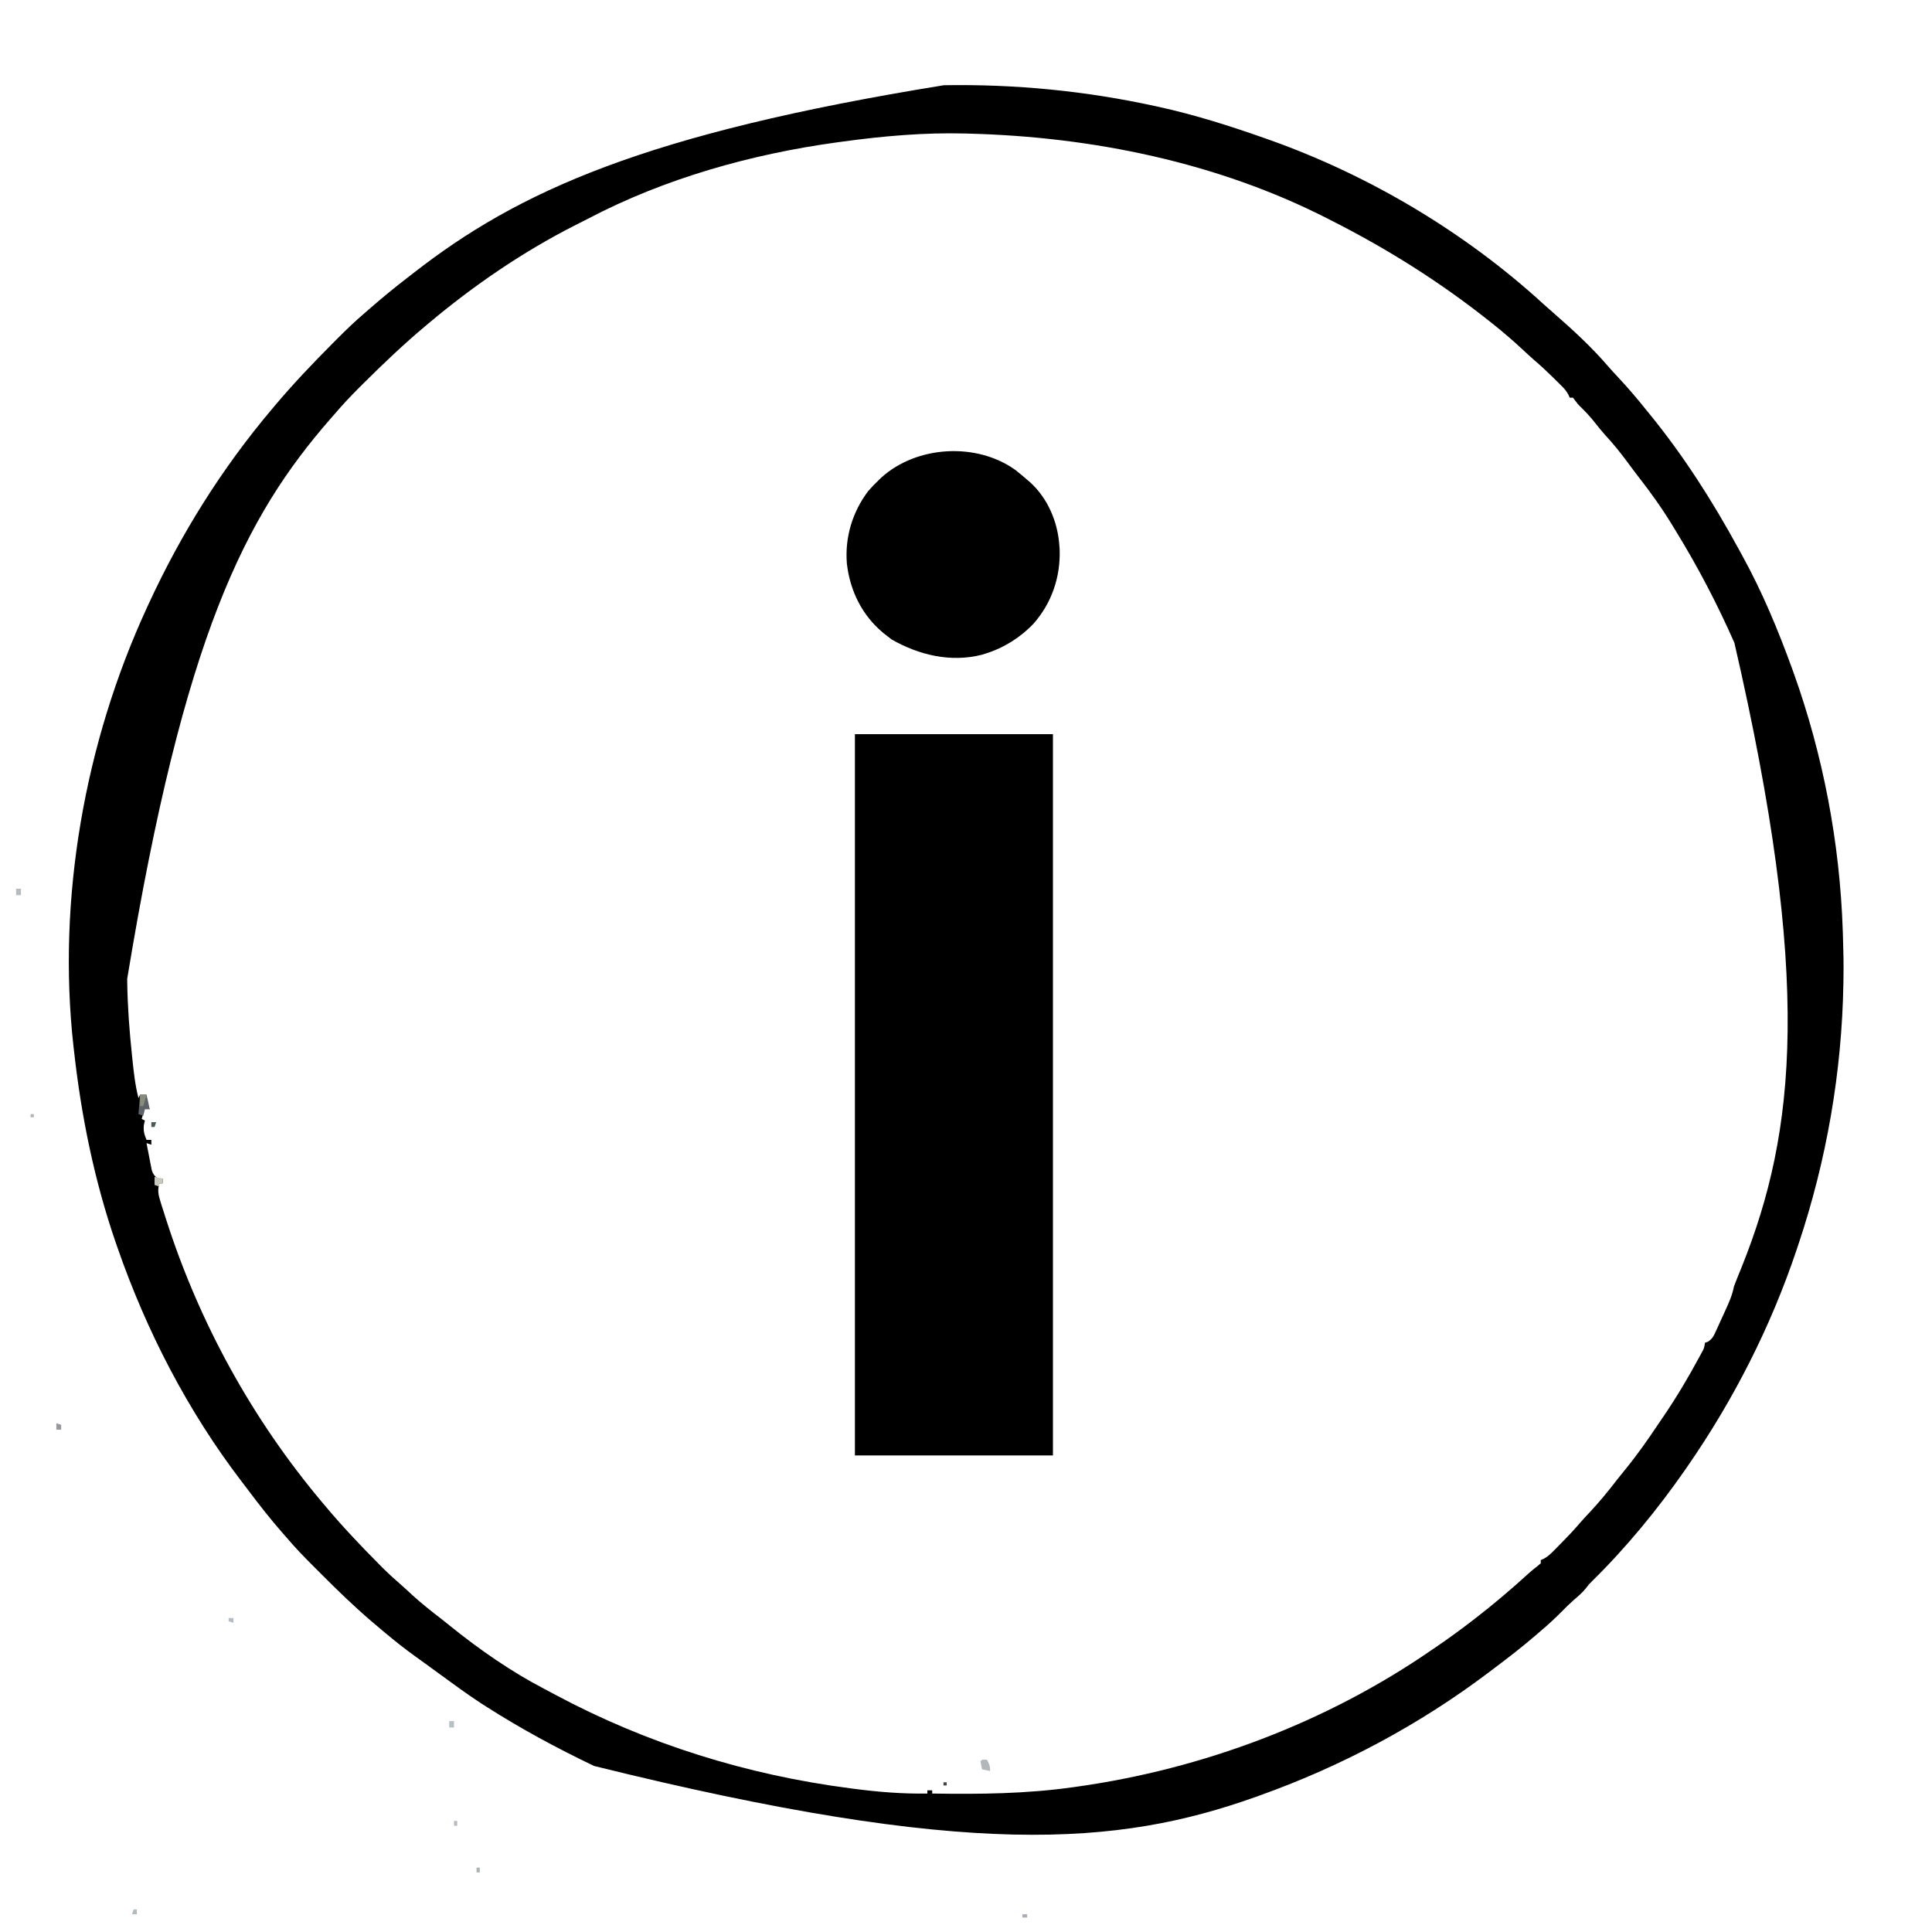
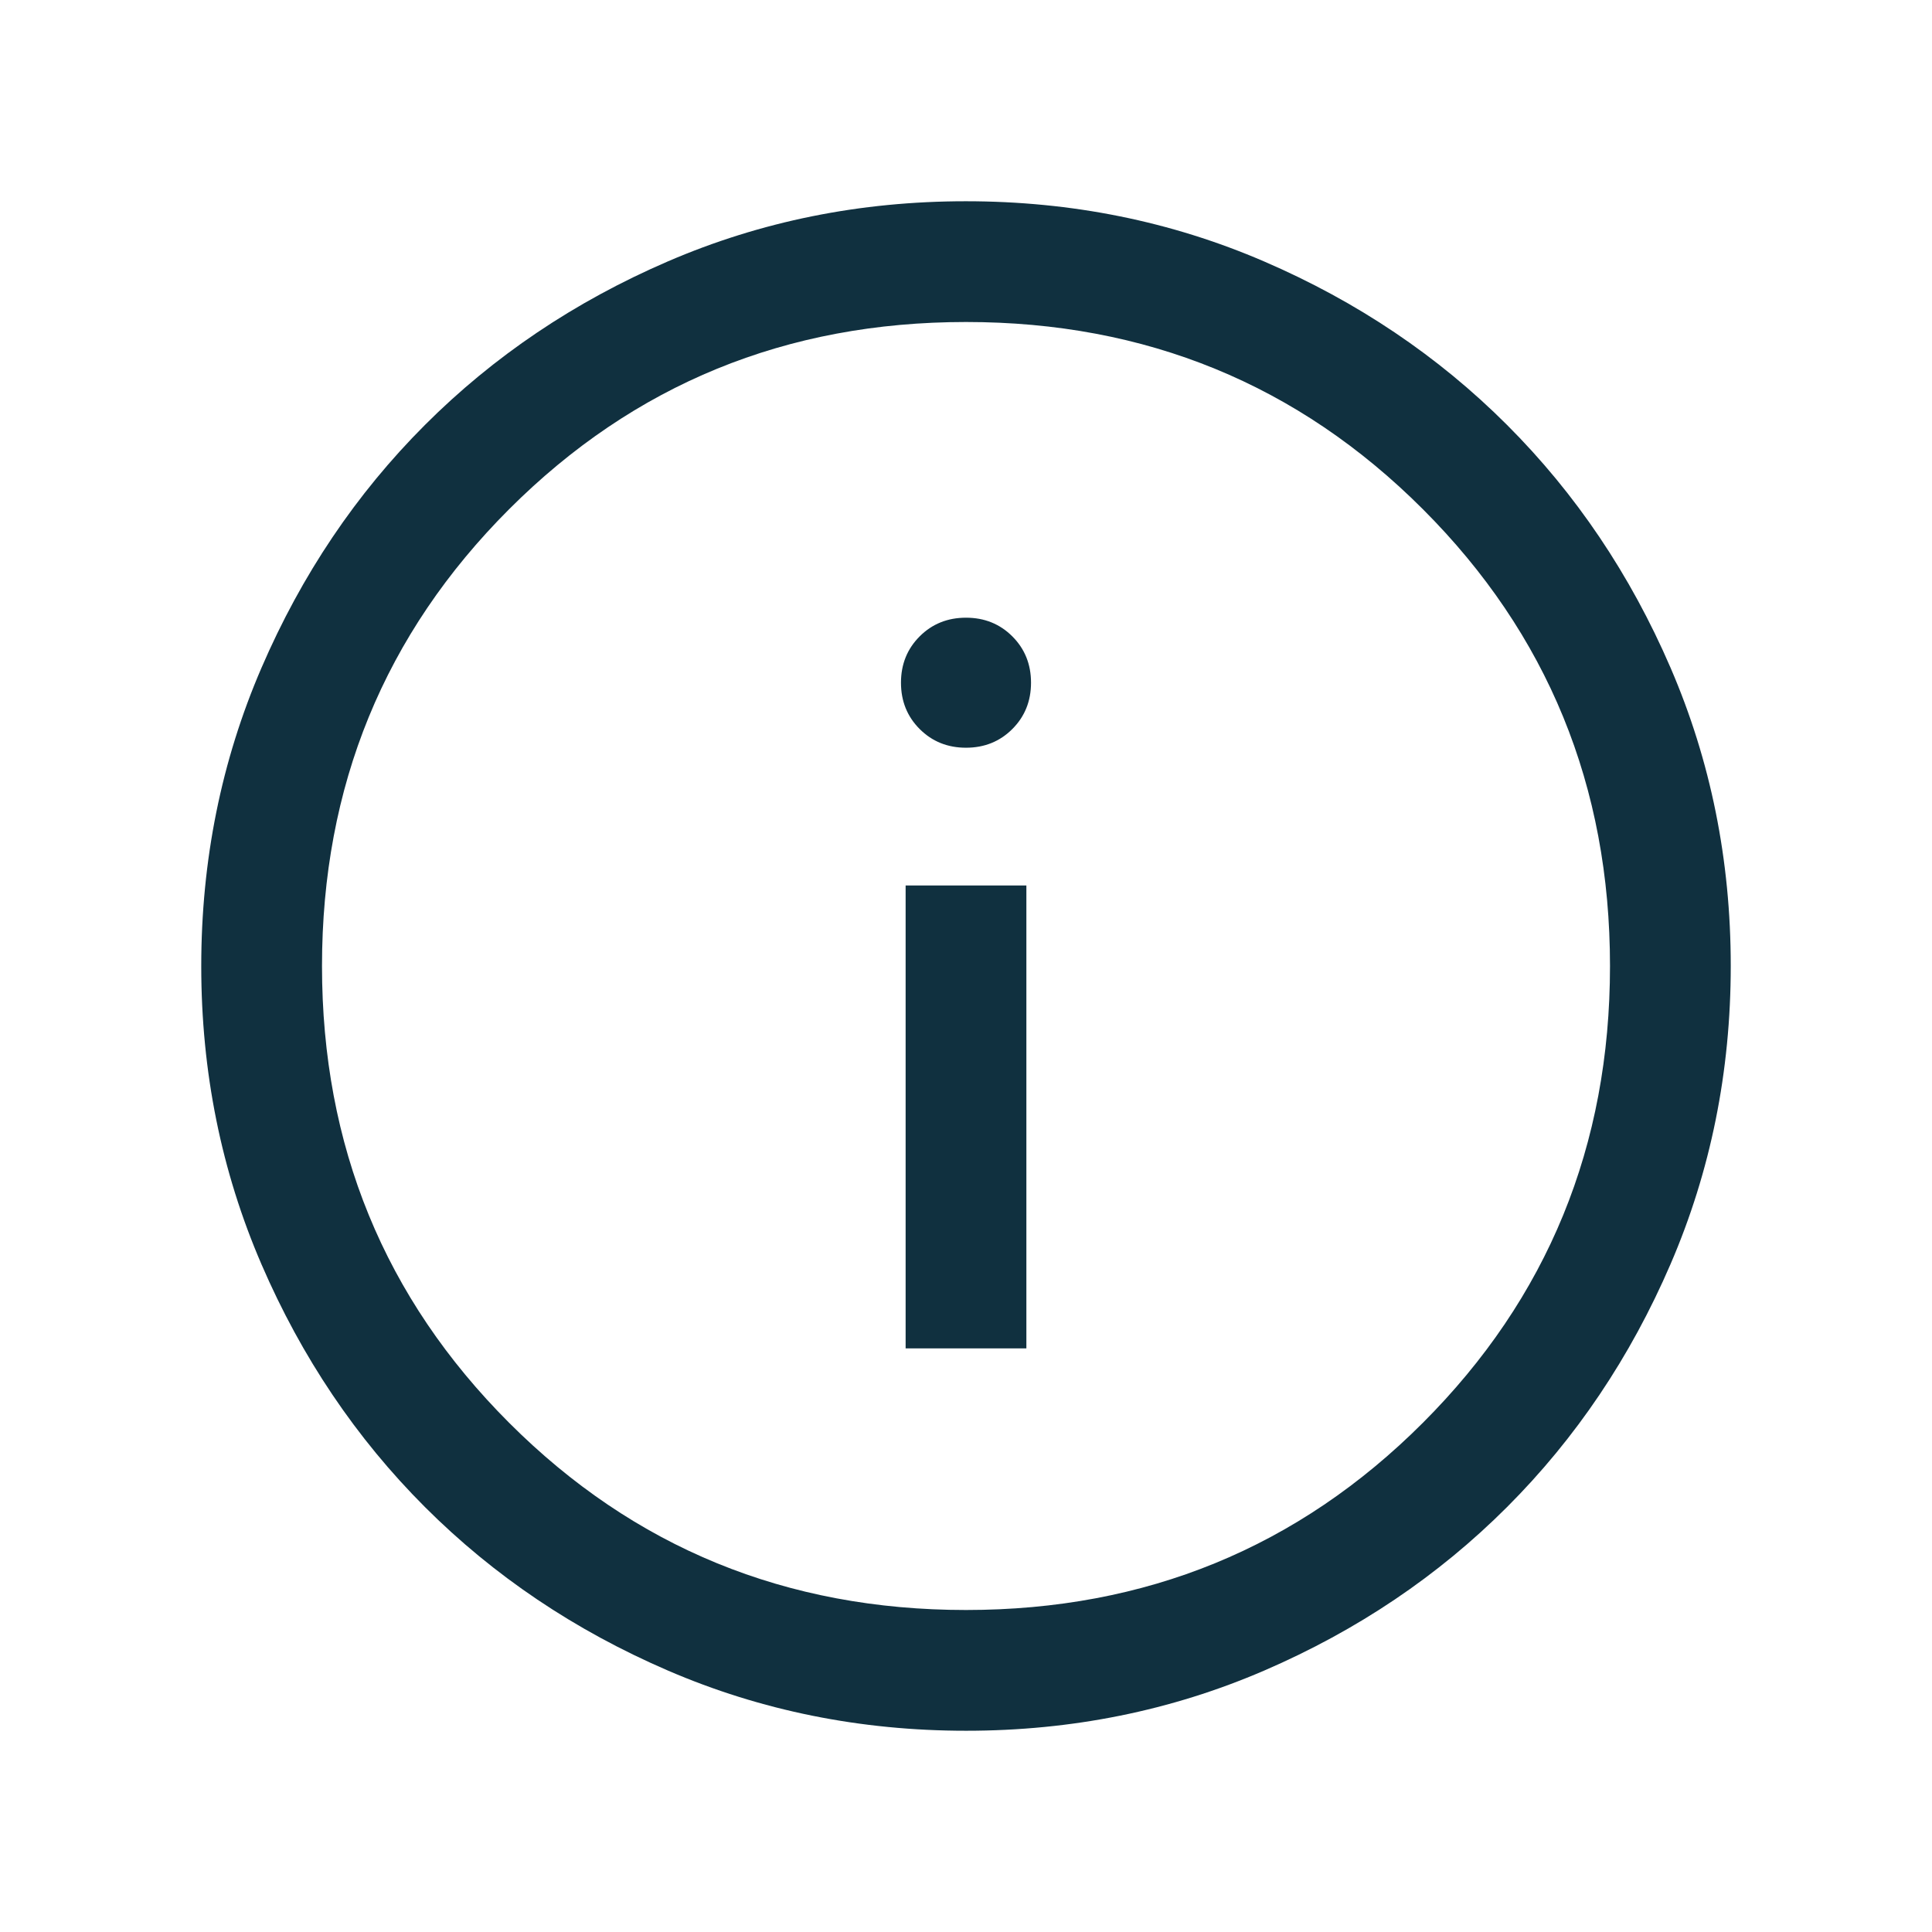
- <svg xmlns="http://www.w3.org/2000/svg" version="1.1" width="1200" height="1200">
-   <path d="M0 0 C44.467 -0.744 88.29 3.544 131.718 13.066 C132.748 13.292 132.748 13.292 133.798 13.522 C156.281 18.49 178.022 25.396 199.718 33.066 C200.771 33.438 201.824 33.809 202.909 34.191 C264.811 56.285 324.083 91.619 372.582 136.109 C374.495 137.862 376.438 139.563 378.406 141.254 C390.42 151.733 402.383 162.69 412.75 174.816 C414.796 177.155 416.902 179.427 419.023 181.698 C424.862 187.951 430.38 194.376 435.718 201.066 C436.639 202.196 437.561 203.325 438.484 204.453 C459.556 230.324 477.51 258.49 493.461 287.76 C494.284 289.27 495.11 290.777 495.94 292.283 C508.222 314.603 518.043 338.136 526.718 362.066 C527.095 363.106 527.473 364.146 527.861 365.217 C546.147 416.294 556.458 470.668 558.281 524.879 C558.322 526.114 558.364 527.349 558.407 528.621 C558.692 537.444 558.901 546.239 558.718 555.066 C558.706 555.938 558.693 556.809 558.68 557.707 C557.776 612.87 548.246 667.782 530.718 720.066 C530.143 721.793 530.143 721.793 529.555 723.555 C513.432 771.447 490.478 816.544 461.718 858.066 C461.252 858.74 460.786 859.413 460.305 860.107 C443.195 884.679 423.921 908.168 402.57 929.18 C400.601 931.117 400.601 931.117 398.656 933.691 C396.357 936.509 393.753 938.691 390.992 941.047 C388.462 943.294 386.094 945.658 383.718 948.066 C379.54 952.283 375.245 956.231 370.718 960.066 C369.798 960.864 368.877 961.662 367.929 962.484 C359.146 970.063 349.993 977.105 340.718 984.066 C339.584 984.924 339.584 984.924 338.428 985.798 C295.433 1018.273 247.416 1043.892 196.718 1062.066 C195.571 1062.478 194.424 1062.89 193.243 1063.315 C108.134 1093.539 14.954 1101.484 -217.292 1043.941 C-240.378 1032.889 -262.709 1020.863 -284.282 1007.066 C-285.939 1006.007 -285.939 1006.007 -287.629 1004.926 C-296.736 998.963 -305.486 992.475 -314.282 986.066 C-315.341 985.297 -316.401 984.527 -317.493 983.734 C-319.256 982.454 -321.018 981.171 -322.778 979.887 C-324.515 978.624 -326.257 977.369 -328.004 976.121 C-334.652 971.353 -341.02 966.33 -347.282 961.066 C-347.822 960.612 -348.362 960.159 -348.919 959.691 C-350.669 958.217 -352.414 956.736 -354.157 955.254 C-354.931 954.599 -354.931 954.599 -355.72 953.931 C-366.399 944.786 -376.495 935.02 -386.414 925.065 C-388.173 923.3 -389.938 921.54 -391.704 919.781 C-397.443 914.045 -403.045 908.272 -408.282 902.066 C-409.23 900.983 -410.181 899.901 -411.133 898.82 C-418.351 890.545 -425.091 881.968 -431.684 873.188 C-433.228 871.138 -434.786 869.099 -436.348 867.062 C-469.66 823.474 -495.313 773.807 -513.282 722.066 C-513.856 720.419 -513.856 720.419 -514.441 718.738 C-527.7 680.215 -535.773 640.517 -540.282 600.066 C-540.402 599.034 -540.522 598.001 -540.646 596.937 C-550.85 505.465 -533.636 408.396 -495.282 325.066 C-494.794 324.002 -494.305 322.937 -493.802 321.84 C-473.708 278.335 -448.25 237.686 -417.282 201.066 C-416.85 200.551 -416.418 200.036 -415.974 199.505 C-404.27 185.551 -391.761 172.458 -378.907 159.566 C-378.391 159.048 -377.874 158.529 -377.343 157.994 C-371.503 152.132 -365.598 146.42 -359.282 141.066 C-358.164 140.094 -357.046 139.12 -355.93 138.145 C-348.477 131.688 -340.889 125.449 -333.069 119.442 C-331.891 118.535 -330.716 117.625 -329.545 116.71 C-264.404 65.88 -185.674 30.017 0 0 Z M-63.282 35.066 C-64.331 35.208 -65.379 35.35 -66.46 35.496 C-119.716 42.812 -173.436 57.898 -221.155 82.96 C-223.575 84.219 -226.012 85.441 -228.45 86.664 C-261.43 103.347 -292.011 124.298 -320.282 148.066 C-321.063 148.72 -321.063 148.72 -321.86 149.388 C-335.444 160.782 -348.229 172.929 -360.782 185.441 C-361.714 186.369 -362.646 187.296 -363.606 188.251 C-368.706 193.363 -373.6 198.57 -378.282 204.066 C-379.231 205.15 -380.181 206.232 -381.133 207.312 C-433.884 267.787 -472.11 341.589 -507.282 555.066 C-507.263 556.417 -507.263 556.417 -507.244 557.795 C-507.004 572.681 -505.897 587.394 -504.344 602.191 C-504.216 603.428 -504.216 603.428 -504.086 604.689 C-503.224 612.914 -502.349 621.038 -500.282 629.066 C-499.952 628.406 -499.622 627.746 -499.282 627.066 C-497.962 627.066 -496.642 627.066 -495.282 627.066 C-495.612 628.056 -495.942 629.046 -496.282 630.066 C-494.907 633.233 -494.907 633.233 -493.282 636.066 C-494.272 635.736 -495.262 635.406 -496.282 635.066 C-496.942 637.376 -497.602 639.686 -498.282 642.066 C-497.622 642.396 -496.962 642.726 -496.282 643.066 C-496.488 643.933 -496.694 644.799 -496.907 645.691 C-497.322 649.431 -496.678 651.616 -495.282 655.066 C-494.292 655.066 -493.302 655.066 -492.282 655.066 C-492.282 656.056 -492.282 657.046 -492.282 658.066 C-493.272 657.736 -494.262 657.406 -495.282 657.066 C-494.696 660.174 -494.085 663.277 -493.469 666.379 C-493.304 667.26 -493.138 668.141 -492.967 669.049 C-492.711 670.32 -492.711 670.32 -492.45 671.617 C-492.298 672.397 -492.146 673.178 -491.99 673.982 C-491.165 676.409 -490.319 677.524 -488.282 679.066 C-487.292 679.066 -486.302 679.066 -485.282 679.066 C-485.282 680.056 -485.282 681.046 -485.282 682.066 C-485.942 682.066 -486.602 682.066 -487.282 682.066 C-488.463 686.273 -488.026 688.915 -486.727 693.055 C-486.364 694.224 -486.001 695.393 -485.628 696.597 C-485.225 697.845 -484.822 699.093 -484.407 700.379 C-483.991 701.686 -483.576 702.994 -483.16 704.301 C-462.559 768.621 -429.735 828.368 -386.282 880.066 C-385.636 880.84 -385.636 880.84 -384.977 881.629 C-374.189 894.518 -362.698 906.717 -350.844 918.629 C-350.206 919.271 -349.569 919.914 -348.912 920.576 C-345.107 924.368 -341.18 927.963 -337.115 931.474 C-334.744 933.534 -332.453 935.675 -330.157 937.816 C-324.405 943.055 -318.362 947.83 -312.199 952.573 C-310.261 954.083 -308.35 955.623 -306.442 957.172 C-288.473 971.641 -268.832 985.326 -248.344 995.99 C-245.928 997.251 -243.529 998.544 -241.129 999.836 C-184.06 1030.328 -122.267 1049.524 -58.157 1057.816 C-57.343 1057.923 -56.53 1058.03 -55.692 1058.14 C-40.58 1060.108 -25.538 1061.331 -10.282 1061.066 C-10.282 1060.406 -10.282 1059.746 -10.282 1059.066 C-9.292 1059.066 -8.302 1059.066 -7.282 1059.066 C-7.282 1059.726 -7.282 1060.386 -7.282 1061.066 C22.334 1061.538 51.366 1061.252 80.718 1057.066 C81.391 1056.972 82.064 1056.878 82.758 1056.781 C160.905 1045.786 237.662 1016.918 302.718 972.066 C303.846 971.299 304.973 970.532 306.101 969.766 C313.466 964.74 320.645 959.494 327.718 954.066 C328.266 953.646 328.814 953.226 329.378 952.793 C341.199 943.697 352.531 934.073 363.535 924.004 C365.133 922.585 366.798 921.24 368.496 919.941 C369.229 919.323 369.963 918.704 370.718 918.066 C370.718 917.406 370.718 916.746 370.718 916.066 C371.308 915.802 371.897 915.538 372.504 915.266 C374.803 914.021 376.308 912.721 378.144 910.871 C378.772 910.242 379.4 909.613 380.047 908.964 C381.029 907.963 381.029 907.963 382.031 906.941 C382.708 906.257 383.385 905.573 384.083 904.868 C387.83 901.06 391.49 897.215 394.933 893.129 C396.867 890.895 398.885 888.749 400.911 886.599 C407.133 879.977 412.787 873.059 418.321 865.858 C419.727 864.055 421.165 862.282 422.617 860.516 C430.074 851.425 436.781 841.945 443.31 832.17 C444.493 830.403 445.691 828.648 446.894 826.895 C455.101 814.865 462.578 802.268 469.468 789.441 C469.803 788.82 470.139 788.199 470.484 787.559 C472.191 784.48 472.191 784.48 472.718 781.066 C473.312 780.863 473.906 780.66 474.518 780.45 C477.631 778.492 478.396 776.247 479.917 772.922 C480.198 772.315 480.479 771.708 480.768 771.083 C481.357 769.801 481.941 768.515 482.519 767.227 C483.401 765.265 484.301 763.313 485.205 761.361 C487.523 756.295 489.681 751.565 490.718 746.066 C491.395 744.21 492.117 742.369 492.871 740.543 C493.312 739.456 493.754 738.369 494.209 737.249 C494.687 736.075 495.164 734.901 495.656 733.691 C529.184 649.883 539.386 556.247 490.988 346.348 C480.475 322.495 468.368 299.267 454.718 277.066 C454.207 276.221 453.697 275.376 453.17 274.506 C446.522 263.512 439.267 253.239 431.33 243.143 C429.171 240.361 427.084 237.53 424.995 234.697 C420.525 228.642 415.939 222.882 410.804 217.367 C408.614 214.952 406.602 212.446 404.593 209.879 C401.671 206.163 398.592 202.813 395.187 199.539 C393.718 198.066 393.718 198.066 391.906 195.629 C391.514 195.113 391.122 194.598 390.718 194.066 C390.058 194.066 389.398 194.066 388.718 194.066 C388.45 193.473 388.181 192.879 387.904 192.267 C386.713 190.057 385.516 188.62 383.742 186.859 C382.866 185.985 382.866 185.985 381.972 185.093 C381.352 184.486 380.732 183.879 380.093 183.254 C379.137 182.309 379.137 182.309 378.162 181.344 C374.487 177.733 370.762 174.224 366.828 170.895 C364.532 168.905 362.315 166.844 360.096 164.77 C353.841 158.928 347.43 153.383 340.718 148.066 C339.904 147.419 339.904 147.419 339.074 146.758 C308.301 122.298 275.776 101.832 240.718 84.066 C239.487 83.435 239.487 83.435 238.231 82.791 C169.849 47.904 92.042 32.046 15.718 30.066 C14.948 30.043 14.178 30.02 13.385 29.996 C-12.096 29.284 -38.069 31.603 -63.282 35.066 Z " fill="#000000" transform="translate(586.2817,52.93359)" />
-   <path d="M0 0 C40.59 0 81.18 0 123 0 C123 147.84 123 295.68 123 448 C82.41 448 41.82 448 0 448 C0 300.16 0 152.32 0 0 Z " fill="#000000" transform="translate(531,456)" />
-   <path d="M0 0 C2.543 1.978 4.989 4.027 7.414 6.148 C8.356 6.947 8.356 6.947 9.316 7.762 C20.305 17.803 26.45 32.443 27.414 47.148 C27.466 47.856 27.517 48.564 27.57 49.293 C28.247 66.306 22.629 82.853 11.289 95.586 C3.218 104.109 -7.36 110.734 -18.586 114.148 C-19.301 114.371 -20.017 114.594 -20.754 114.824 C-40.199 119.744 -59.722 115.032 -76.773 105.336 C-77.702 104.614 -78.63 103.892 -79.586 103.148 C-80.331 102.57 -81.076 101.991 -81.844 101.395 C-95.128 90.365 -102.605 75.246 -104.586 58.148 C-105.88 41.822 -101.117 26.097 -91.273 13.094 C-89.134 10.658 -86.939 8.378 -84.586 6.148 C-83.818 5.404 -83.818 5.404 -83.035 4.645 C-61.02 -15.138 -24.002 -17.186 0 0 Z " fill="#000000" transform="translate(630.5859,291.8516)" />
-   <path d="M0 0 C1.32 0 2.64 0 4 0 C4.773 2.982 5.412 5.976 6 9 C5.01 9 4.02 9 3 9 C2.67 10.32 2.34 11.64 2 13 C1.01 12.67 0.02 12.34 -1 12 C-0.67 8.04 -0.34 4.08 0 0 Z " fill="#5E6369" transform="translate(87,680)" />
-   <path d="M0 0 C0.99 0 1.98 0 3 0 C4.461 2.647 5 3.894 5 7 C3.35 6.67 1.7 6.34 0 6 C-0.382 4.344 -0.714 2.675 -1 1 C-0.67 0.67 -0.34 0.34 0 0 Z " fill="#B4B7BA" transform="translate(610,1093)" />
-   <path d="M0 0 C2.475 0.495 2.475 0.495 5 1 C5 1.99 5 2.98 5 4 C4.34 4 3.68 4 3 4 C3 4.66 3 5.32 3 6 C2.01 5.67 1.02 5.34 0 5 C0 3.35 0 1.7 0 0 Z " fill="#C6CABD" transform="translate(96,731)" />
-   <path d="M0 0 C1.32 0 2.64 0 4 0 C3.34 2.31 2.68 4.62 2 7 C1.34 7 0.68 7 0 7 C0 4.69 0 2.38 0 0 Z " fill="#888D7B" transform="translate(87,680)" />
-   <path d="M0 0 C0.99 0 1.98 0 3 0 C3 1.32 3 2.64 3 4 C2.01 4 1.02 4 0 4 C0 2.68 0 1.36 0 0 Z " fill="#B9C0C3" transform="translate(279,1069)" />
-   <path d="M0 0 C0.99 0 1.98 0 3 0 C3 1.32 3 2.64 3 4 C2.01 4 1.02 4 0 4 C0 2.68 0 1.36 0 0 Z " fill="#B6BBBE" transform="translate(10,552)" />
-   <path d="M0 0 C0.99 0.33 1.98 0.66 3 1 C3 1.99 3 2.98 3 4 C2.01 4 1.02 4 0 4 C0 2.68 0 1.36 0 0 Z " fill="#96989D" transform="translate(35,884)" />
-   <path d="M0 0 C0.66 0 1.32 0 2 0 C2 0.99 2 1.98 2 3 C1.01 3 0.02 3 -1 3 C-0.67 2.01 -0.34 1.02 0 0 Z " fill="#B2BBBE" transform="translate(83,1186)" />
-   <path d="M0 0 C0.99 0 1.98 0 3 0 C3 0.99 3 1.98 3 3 C2.01 2.67 1.02 2.34 0 2 C0 1.34 0 0.68 0 0 Z " fill="#B6BCC5" transform="translate(142,1005)" />
-   <path d="M0 0 C0.99 0 1.98 0 3 0 C2.67 0.99 2.34 1.98 2 3 C1.34 3 0.68 3 0 3 C0 2.01 0 1.02 0 0 Z " fill="#4B5959" transform="translate(94,697)" />
-   <path d="M0 0 C0.99 0 1.98 0 3 0 C3 0.66 3 1.32 3 2 C2.01 2 1.02 2 0 2 C0 1.34 0 0.68 0 0 Z " fill="#A8AEB3" transform="translate(635,1189)" />
-   <path d="M0 0 C0.66 0 1.32 0 2 0 C2 0.99 2 1.98 2 3 C1.34 3 0.68 3 0 3 C0 2.01 0 1.02 0 0 Z " fill="#ABB3B3" transform="translate(296,1160)" />
-   <path d="M0 0 C0.66 0 1.32 0 2 0 C2 0.99 2 1.98 2 3 C1.34 3 0.68 3 0 3 C0 2.01 0 1.02 0 0 Z " fill="#B5BBBF" transform="translate(282,1131)" />
-   <path d="M0 0 C0.66 0 1.32 0 2 0 C2 0.66 2 1.32 2 2 C1.34 2 0.68 2 0 2 C0 1.34 0 0.68 0 0 Z " fill="#424543" transform="translate(586,1107)" />
-   <path d="M0 0 C0.66 0 1.32 0 2 0 C2 0.66 2 1.32 2 2 C1.34 2 0.68 2 0 2 C0 1.34 0 0.68 0 0 Z " fill="#B1B5BA" transform="translate(19,692)" />
+ <svg xmlns="http://www.w3.org/2000/svg" height="24px" viewBox="0 -960 960 960" width="24px" fill="#10303F">
+   <path d="M450-290h60v-230h-60v230Zm30-298.46q13.73 0 23.02-9.29t9.29-23.02q0-13.73-9.29-23.02-9.29-9.28-23.02-9.28t-23.02 9.28q-9.29 9.29-9.29 23.02t9.29 23.02q9.29 9.29 23.02 9.29Zm.07 488.46q-78.84 0-148.21-29.92t-120.68-81.21q-51.31-51.29-81.25-120.63Q100-401.1 100-479.93q0-78.84 29.92-148.21t81.21-120.68q51.29-51.31 120.63-81.25Q401.1-860 479.93-860q78.84 0 148.21 29.92t120.68 81.21q51.31 51.29 81.25 120.63Q860-558.9 860-480.07q0 78.84-29.92 148.21t-81.21 120.68q-51.29 51.31-120.63 81.25Q558.9-100 480.07-100Zm-.07-60q134 0 227-93t93-227q0-134-93-227t-227-93q-134 0-227 93t-93 227q0 134 93 227t227 93Zm0-320Z" />
</svg>
